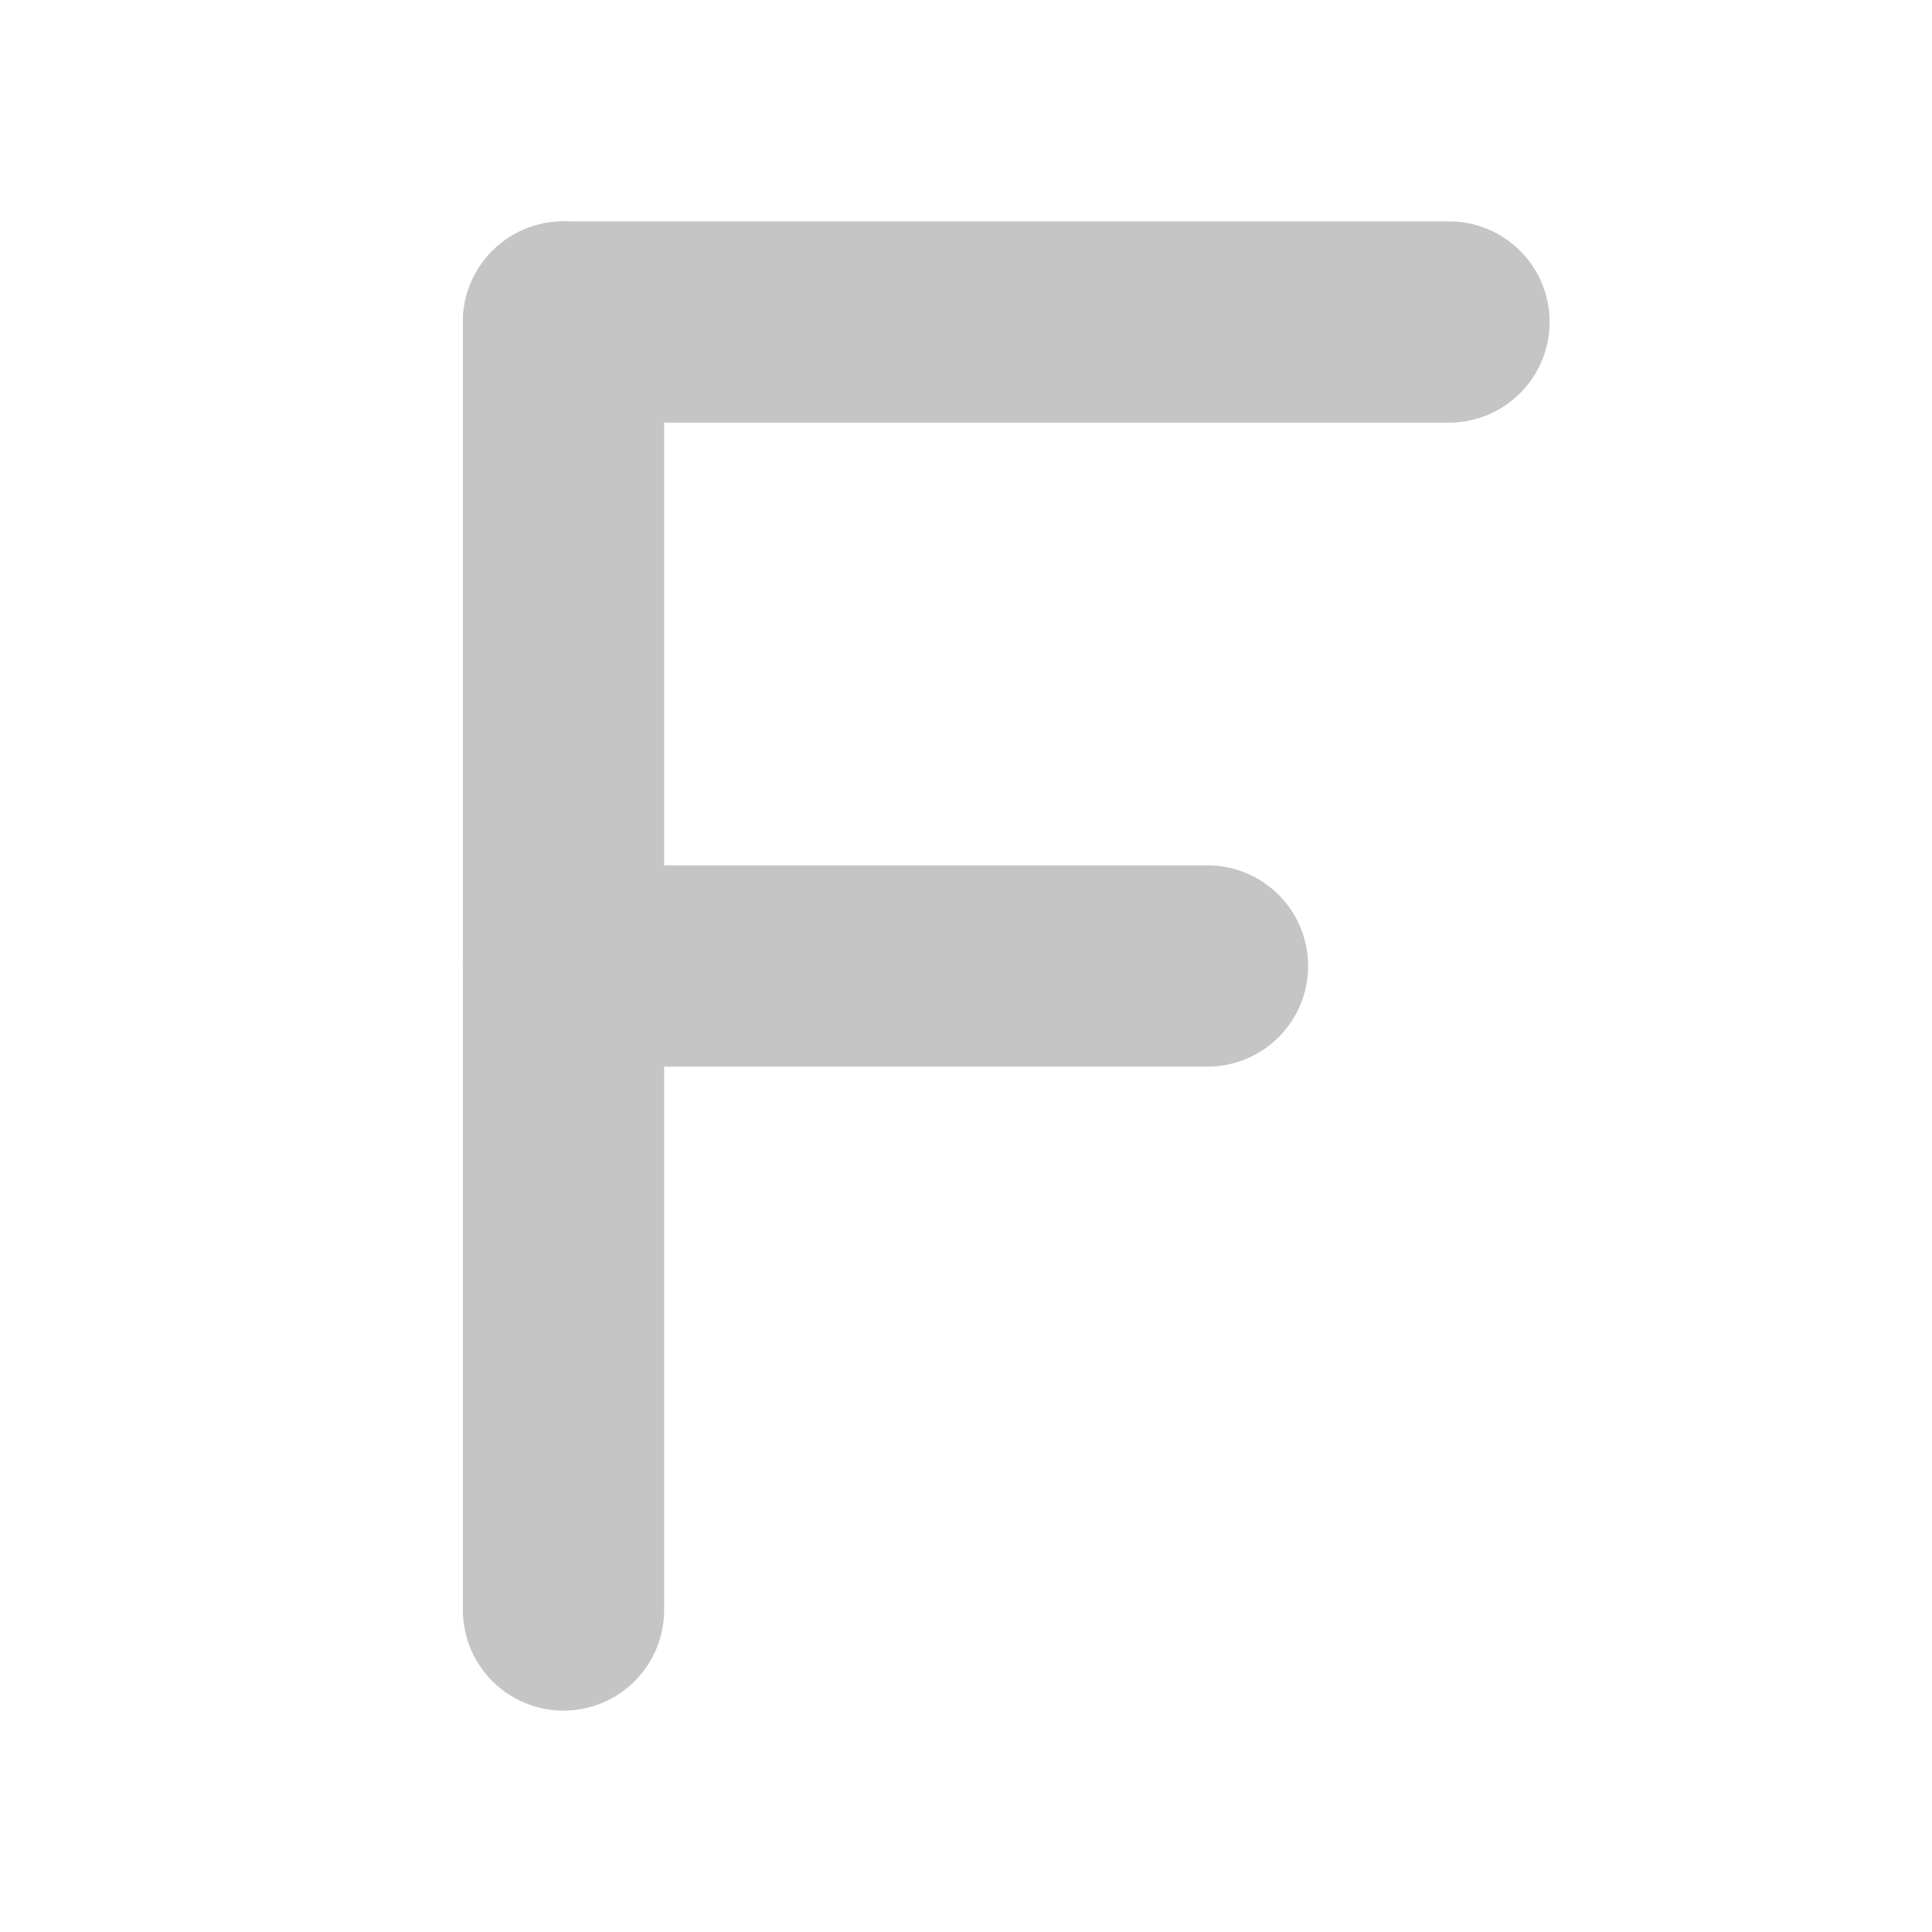
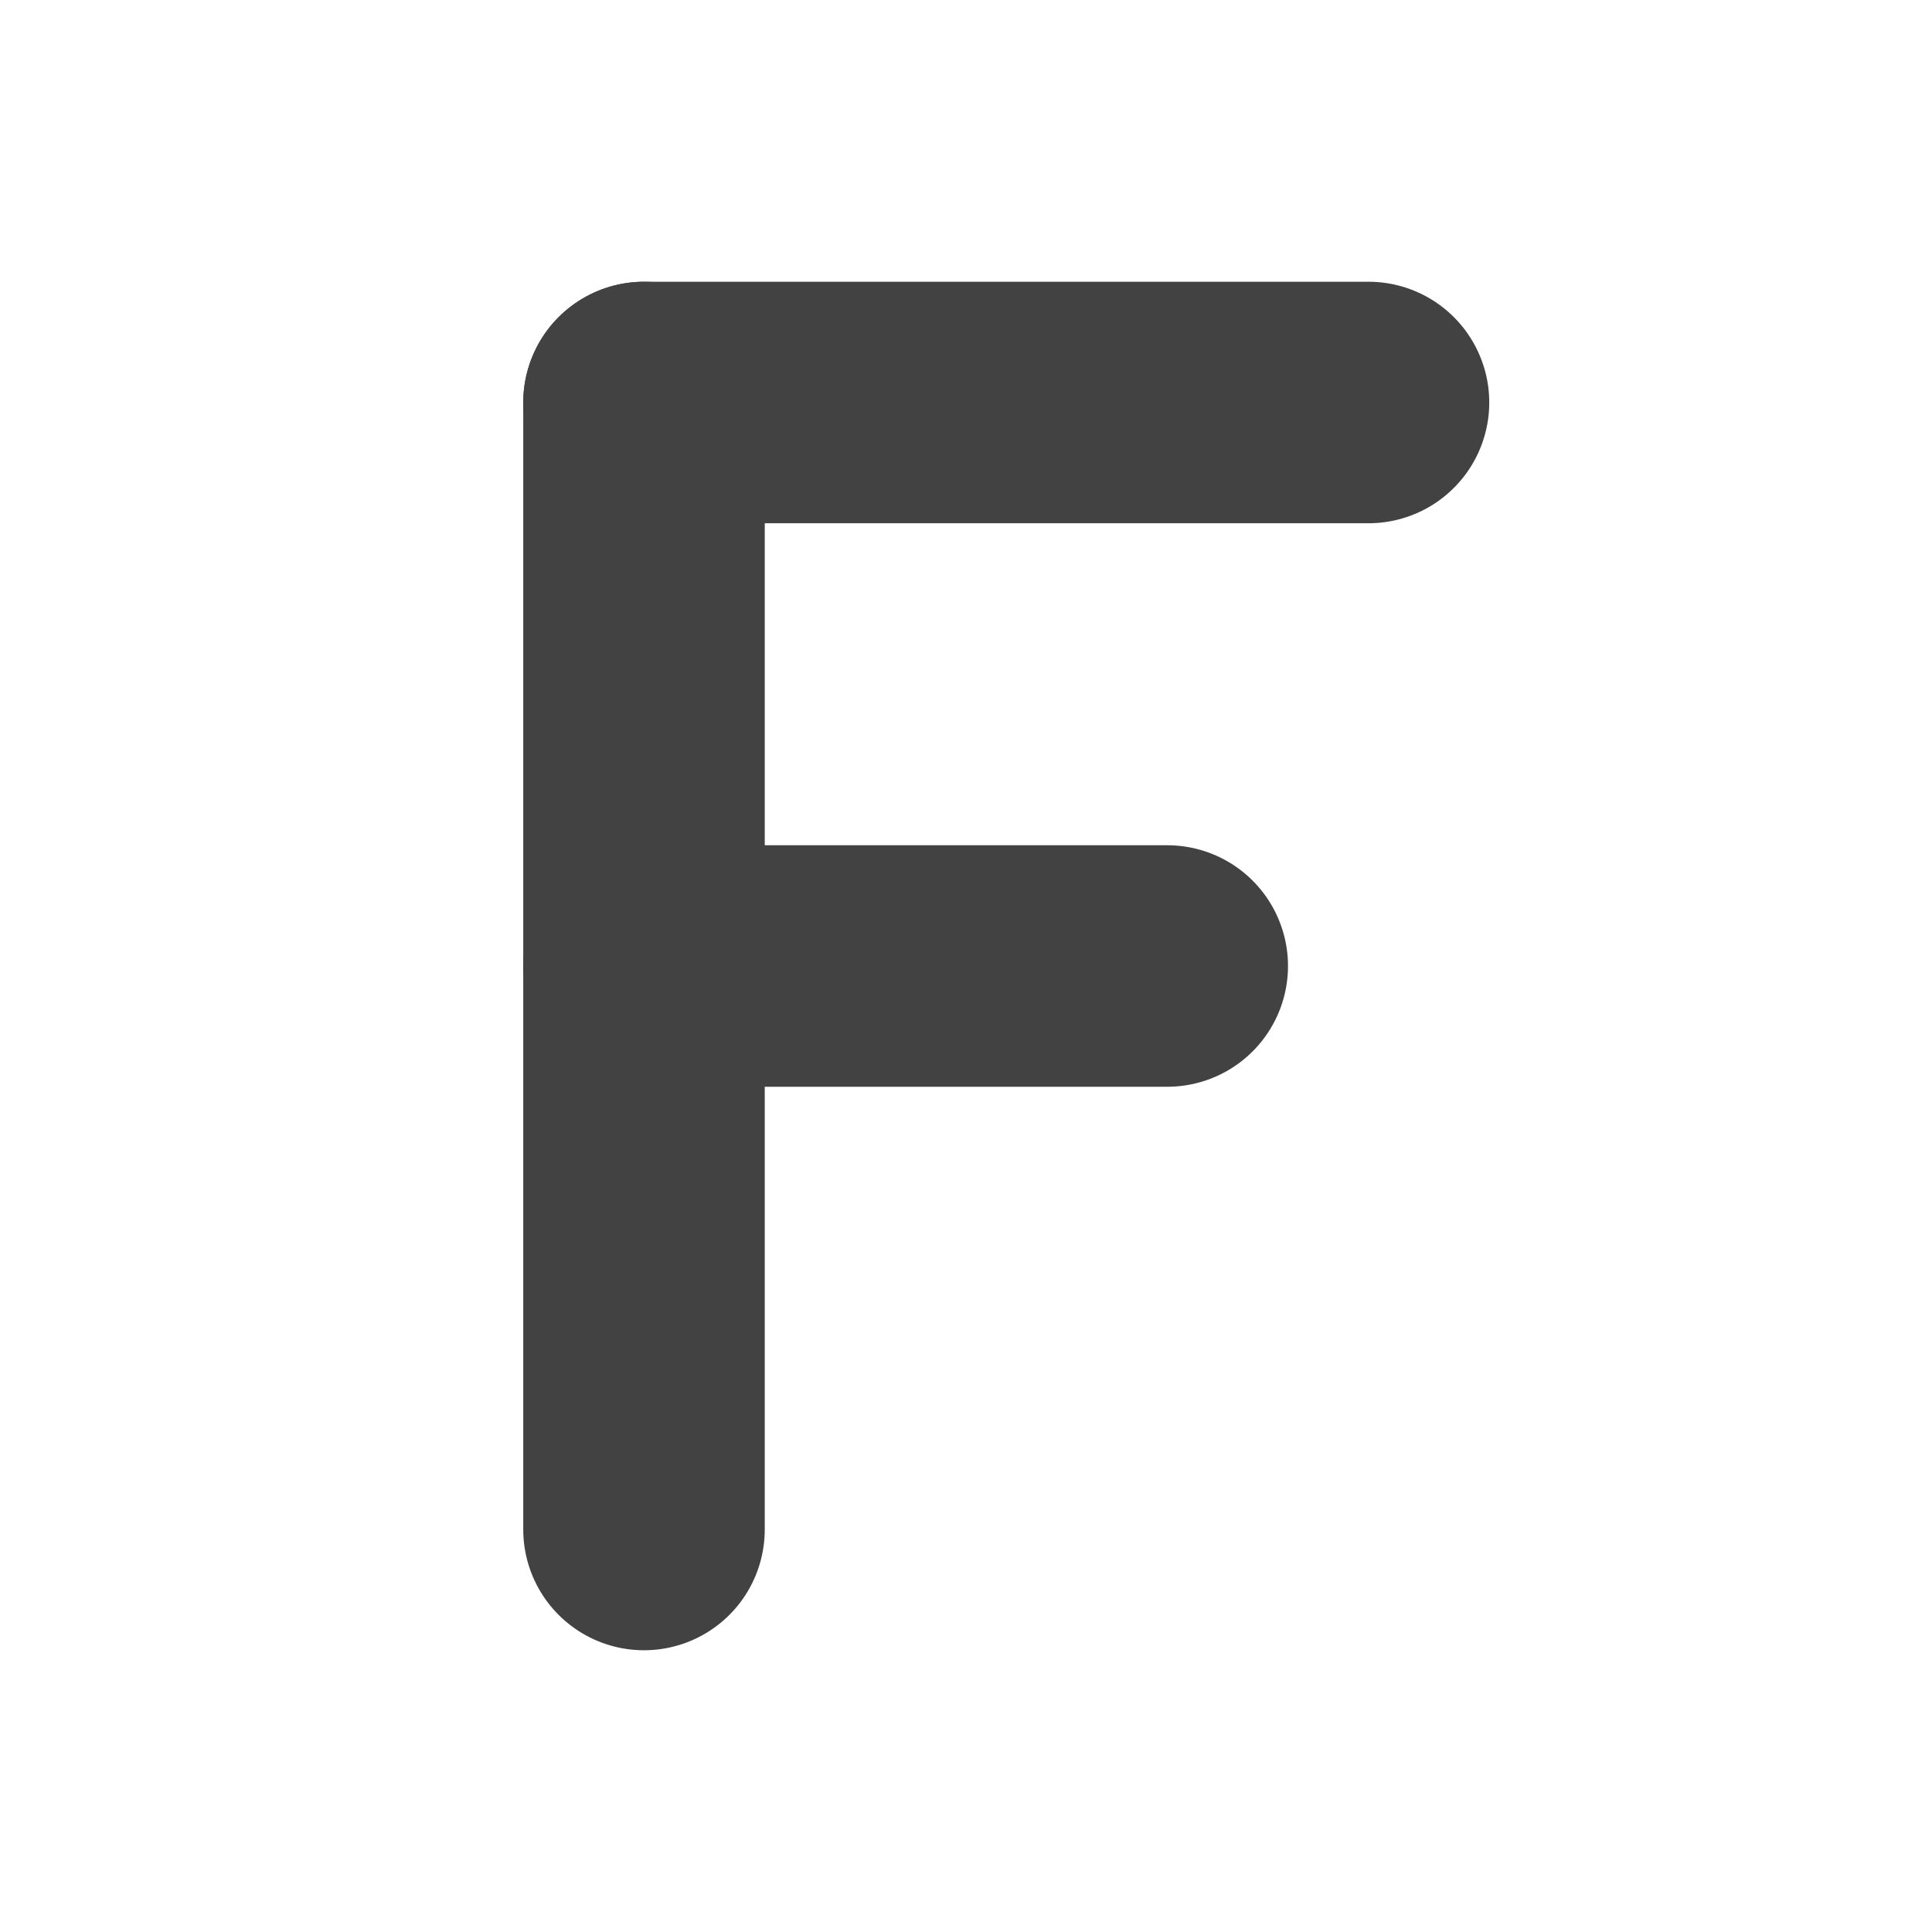
<svg xmlns="http://www.w3.org/2000/svg" width="24" height="24" viewBox="0 0 24 24" fill="none">
-   <path d="M7 4H18" stroke="#C5C5C5" stroke-width="2.5" stroke-linecap="round" />
-   <path d="M7 4V20" stroke="#C5C5C5" stroke-width="2.5" stroke-linecap="round" />
-   <path d="M7 12H15" stroke="#C5C5C5" stroke-width="2.5" stroke-linecap="round" />
+   <path d="M8 5H17" stroke="#424242" stroke-width="3" stroke-linecap="round" stroke-linejoin="round" />
+   <path d="M8 5V19" stroke="#424242" stroke-width="3" stroke-linecap="round" stroke-linejoin="round" />
+   <path d="M8 12H14.5" stroke="#424242" stroke-width="3" stroke-linecap="round" stroke-linejoin="round" />
</svg>
